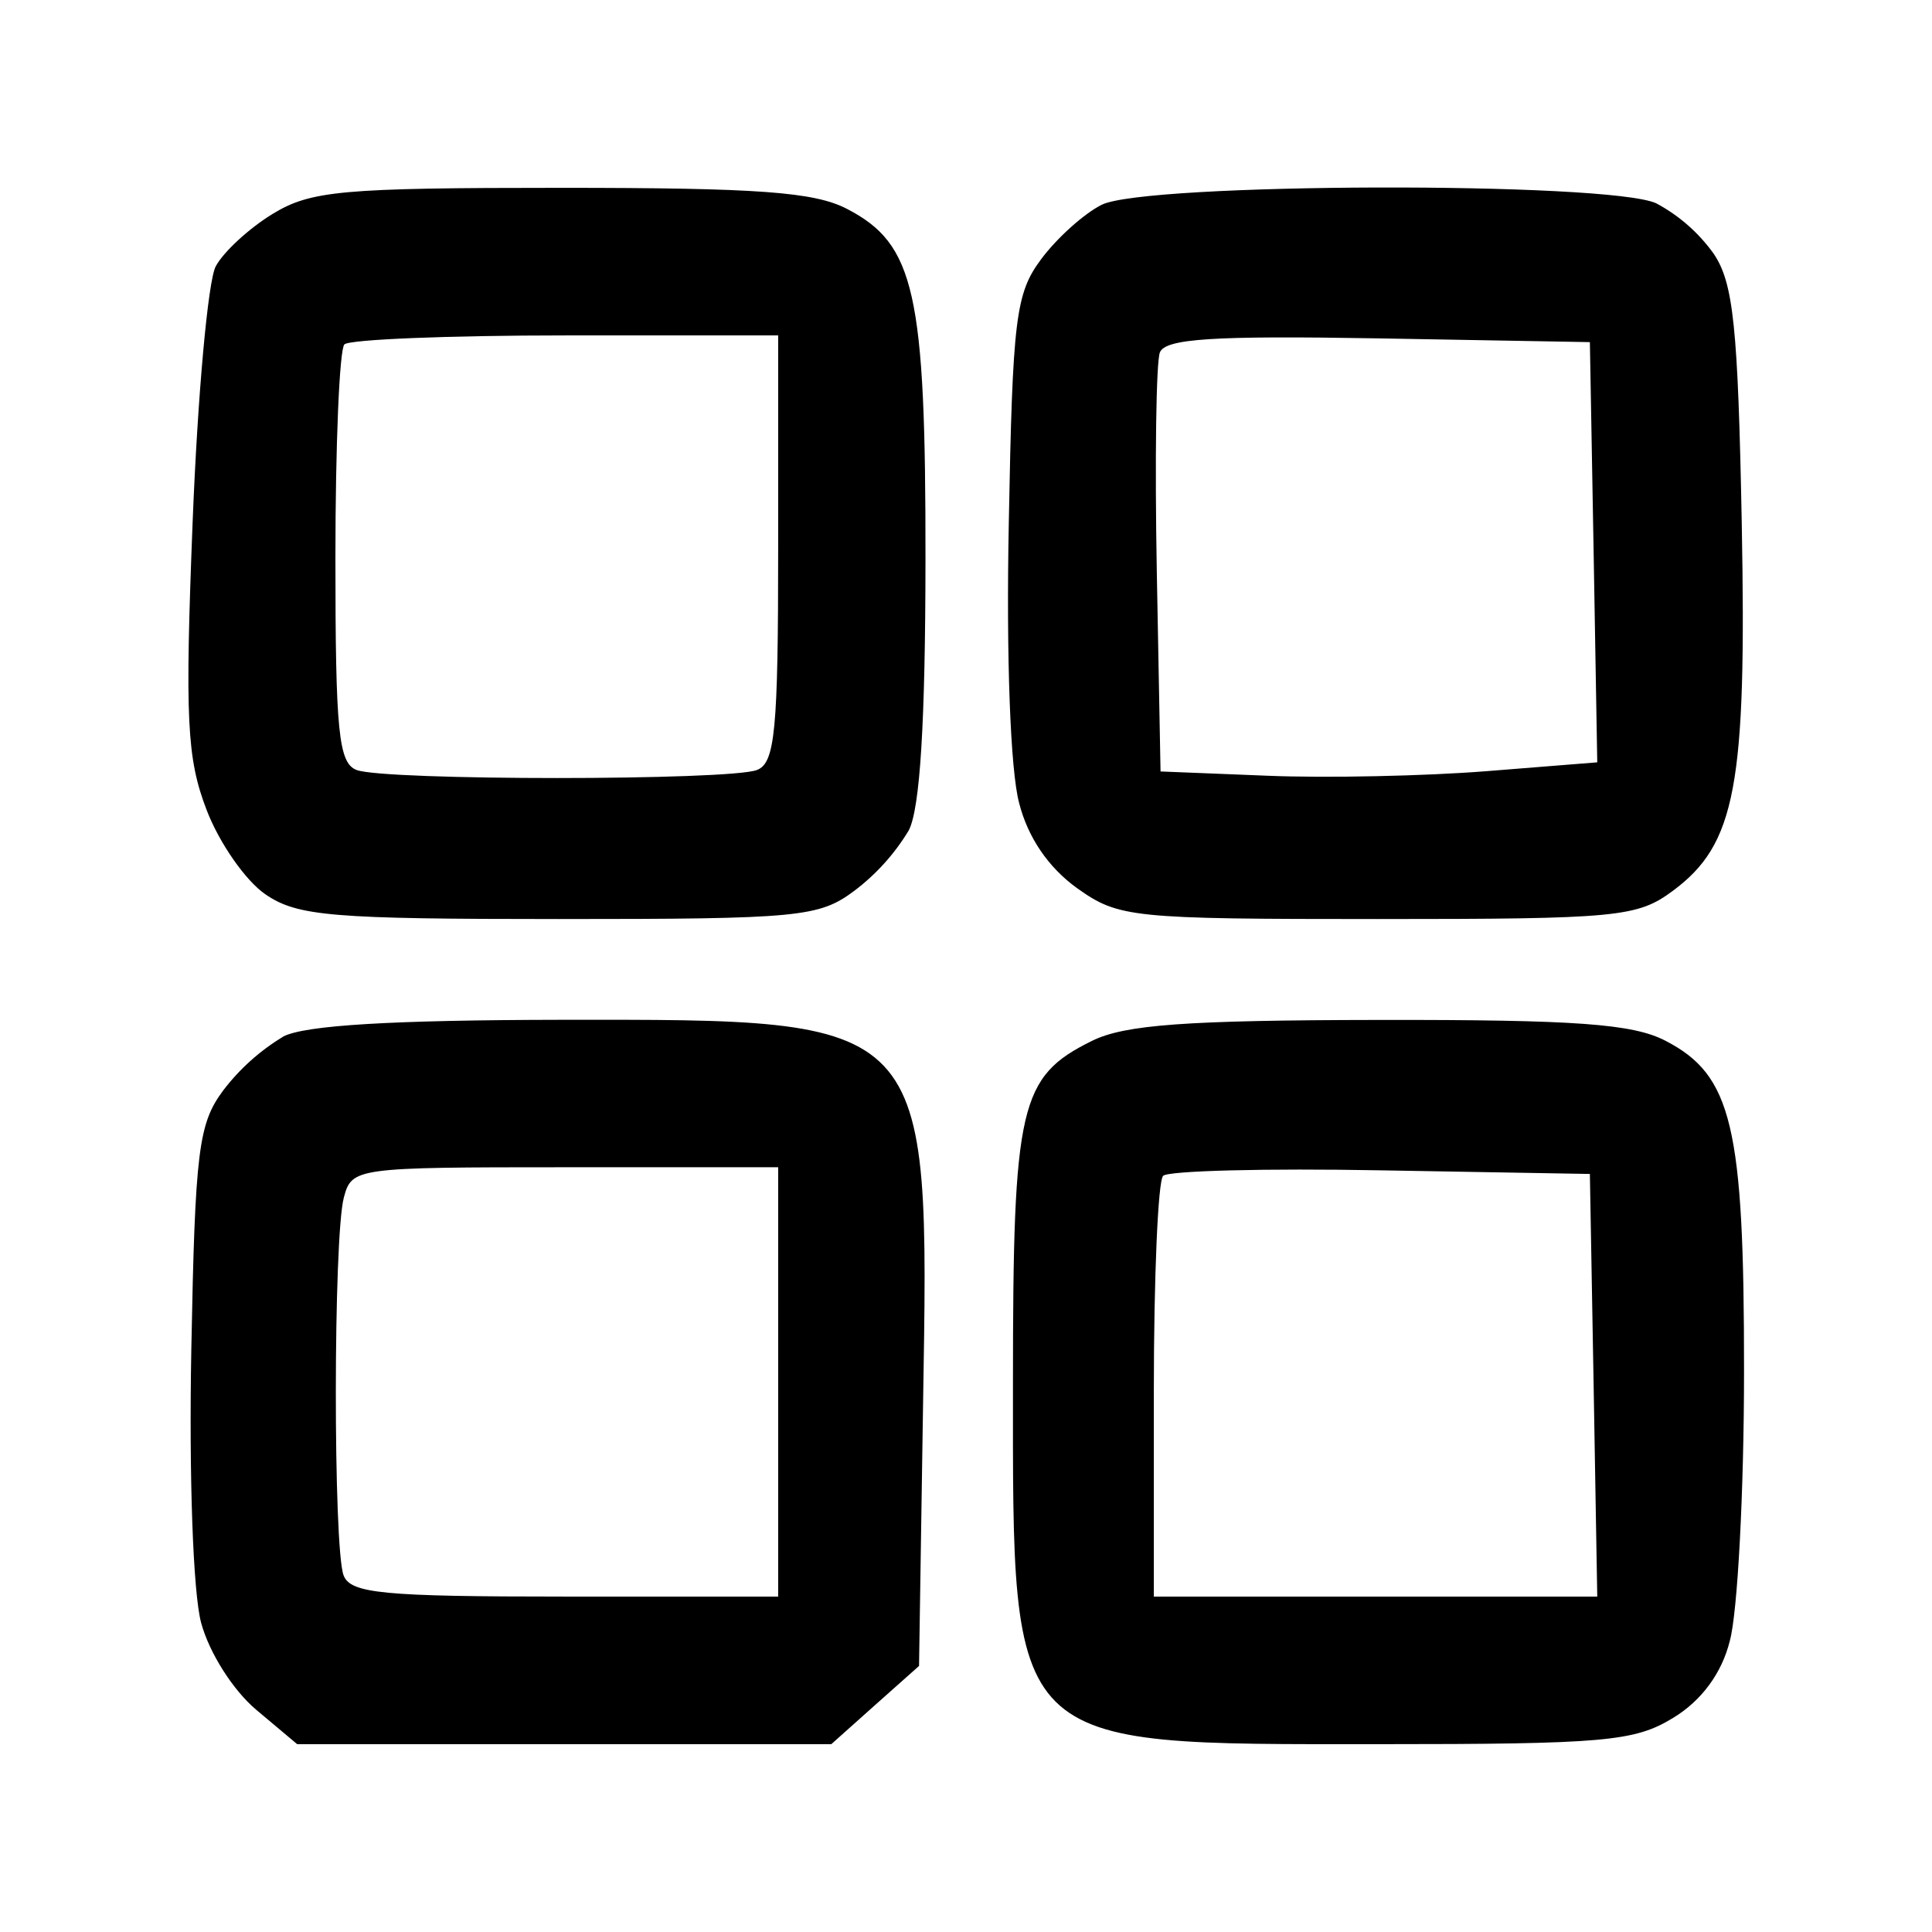
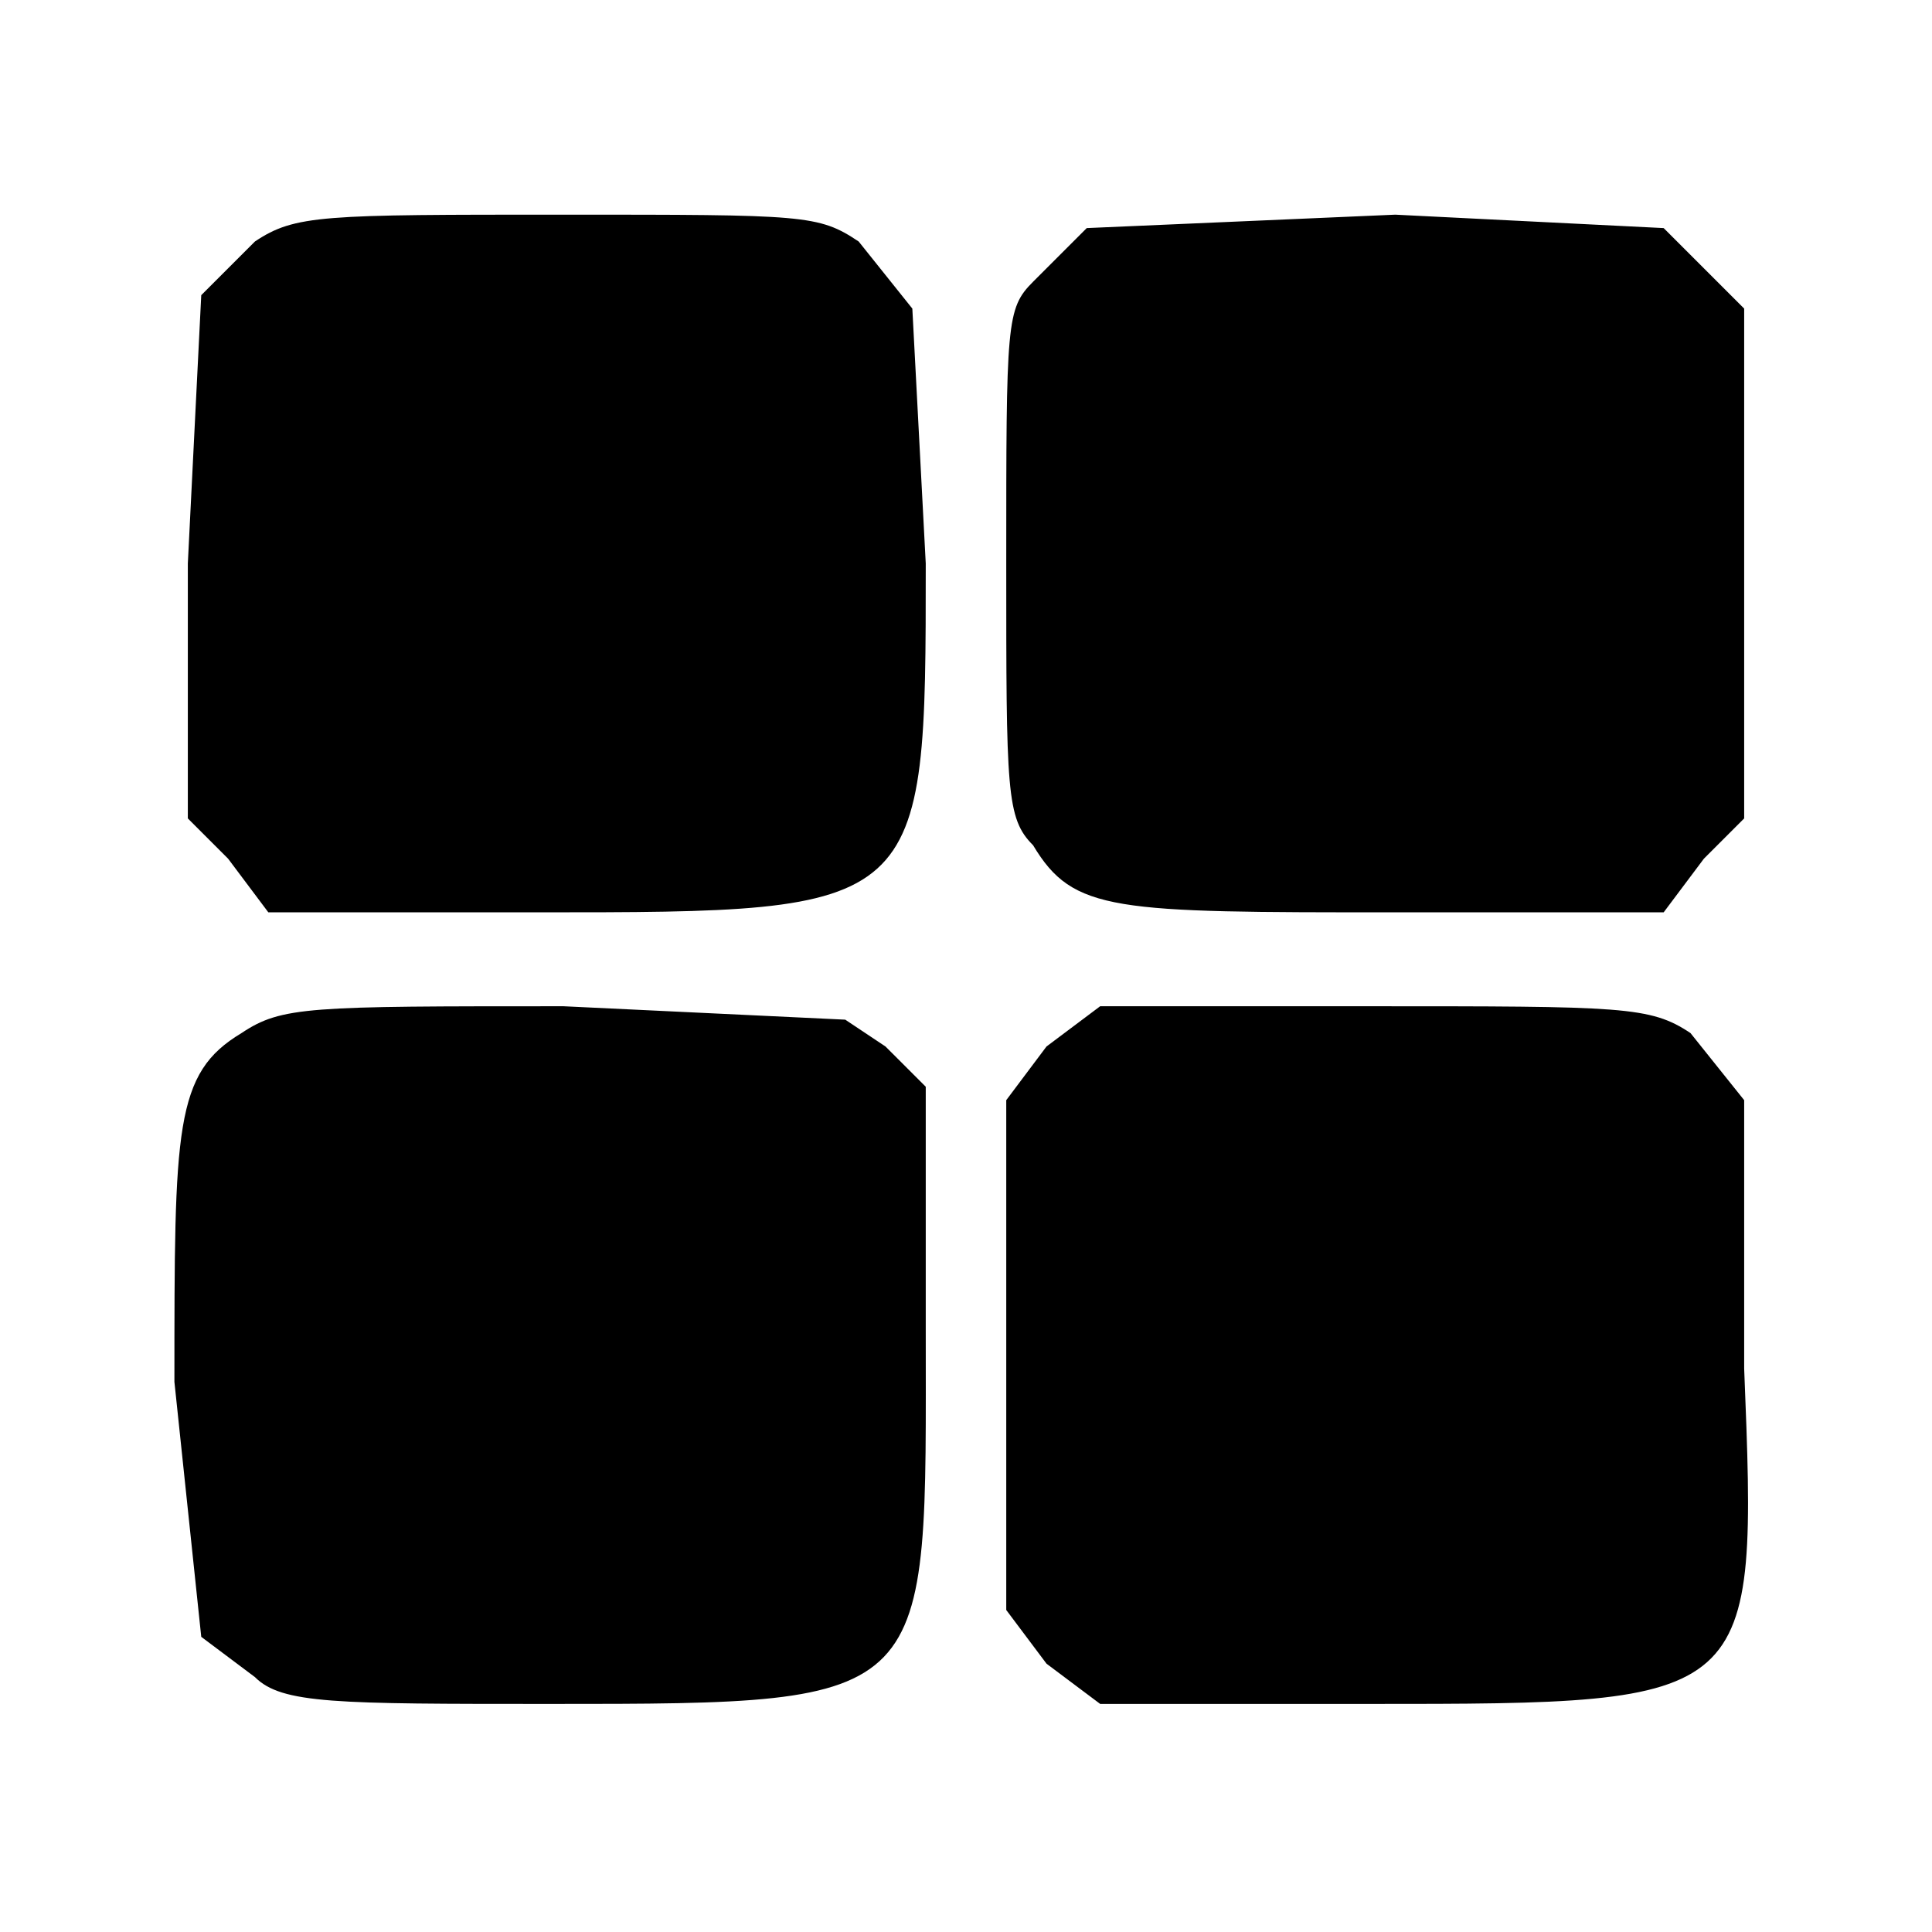
<svg xmlns="http://www.w3.org/2000/svg" width="144" height="144" viewBox="0 0 144 144" version="1.1">
-   <path d="M20.31 15.95c-1.75 1.07-3.65 2.82-4.23 3.9s-1.35 9.63-1.72 19c-.58 14.75-.44 17.66 1.04 21.52.94 2.46 2.92 5.3 4.4 6.3 2.38 1.62 4.94 1.83 21.87 1.83 17.91 0 19.37-.14 22-2.1a16 16 0 0 0 4.06-4.5c.85-1.63 1.24-8.06 1.25-20.18.02-19.92-.79-23.53-5.85-26.15C60.7 14.3 56.46 14 41.8 14c-16.36 0-18.64.21-21.49 1.95m61.79-.68c-1.33.67-3.35 2.5-4.5 4.05-1.9 2.55-2.13 4.4-2.41 19.65-.2 10.06.12 18.47.77 20.88a11.2 11.2 0 0 0 4.32 6.35c3.1 2.2 3.99 2.3 22.4 2.3 17.9 0 19.36-.14 22-2.1 4.7-3.48 5.51-7.84 5.14-27.4-.28-14.67-.62-17.92-2.1-20.1a12.5 12.5 0 0 0-4.28-3.75c-3.6-1.63-38.12-1.54-41.34.12m-56.43 10.4c-.37.36-.67 7.52-.67 15.89 0 12.96.23 15.32 1.58 15.83 2.06.8 27.78.8 29.84 0 1.35-.52 1.58-2.93 1.58-16.5V25H42.17c-8.71 0-16.14.3-16.5.67m60.78.6c-.28.72-.38 8.05-.23 16.27l.28 14.96 8 .32c4.4.18 11.72.02 16.28-.34l8.27-.66-.27-15.66-.28-15.66-15.77-.28c-12.34-.21-15.88.02-16.28 1.05m-65.35 51a16 16 0 0 0-4.46 4c-1.85 2.48-2.1 4.48-2.38 19.28-.18 9.49.13 18.17.73 20.4s2.37 5.02 4.1 6.48l3.06 2.57h39.81l3.27-2.92 3.27-2.91.3-19.52c.47-28.97.76-28.66-27-28.64-12.53.02-19.06.4-20.7 1.25m60.29.32c-5.4 2.67-5.89 4.77-5.89 25.42 0 27.57-.57 27 27.2 27 16.86 0 19.13-.2 21.99-1.95a9.3 9.3 0 0 0 4.24-5.75c.58-2.09 1.06-11.13 1.06-20.08.01-18.3-.89-22.08-5.86-24.65-2.43-1.26-6.64-1.57-21.33-1.55-14.4.02-18.96.35-21.41 1.56M25.63 89.25c-.79 2.94-.8 26.12-.02 28.17.52 1.35 2.93 1.58 16.5 1.58H58V87H42.12c-15.63 0-15.9.04-16.49 2.25m61.06-1.6c-.38.37-.69 7.58-.69 16.02V119h33.05l-.27-15.75-.28-15.75-15.56-.27c-8.56-.16-15.87.03-16.25.41" stroke="none" fill="currentColor" fill-rule="evenodd" />
+   <path d="m19 18-4 4-1 20v19l3 3 3 4h20c29 0 29 0 29-26l-1-19-4-5c-3-2-4-2-22-2s-20 0-23 2m62-1-4 4c-2 2-2 3-2 21 0 17 0 19 2 21 3 5 6 5 27 5h20l3-4 3-3V23l-3-3-3-3-20-1zM18 77c-5 3-5 7-5 26l2 19 4 3c2 2 6 2 22 2 29 0 28 0 28-28V81l-3-3-3-2-21-1c-19 0-21 0-24 2m60 1-3 4v38l3 4 4 3h20c29 0 29 0 28-25V82l-4-5c-3-2-5-2-24-2H82z" stroke="none" fill="currentColor" fill-rule="evenodd" />
</svg>
